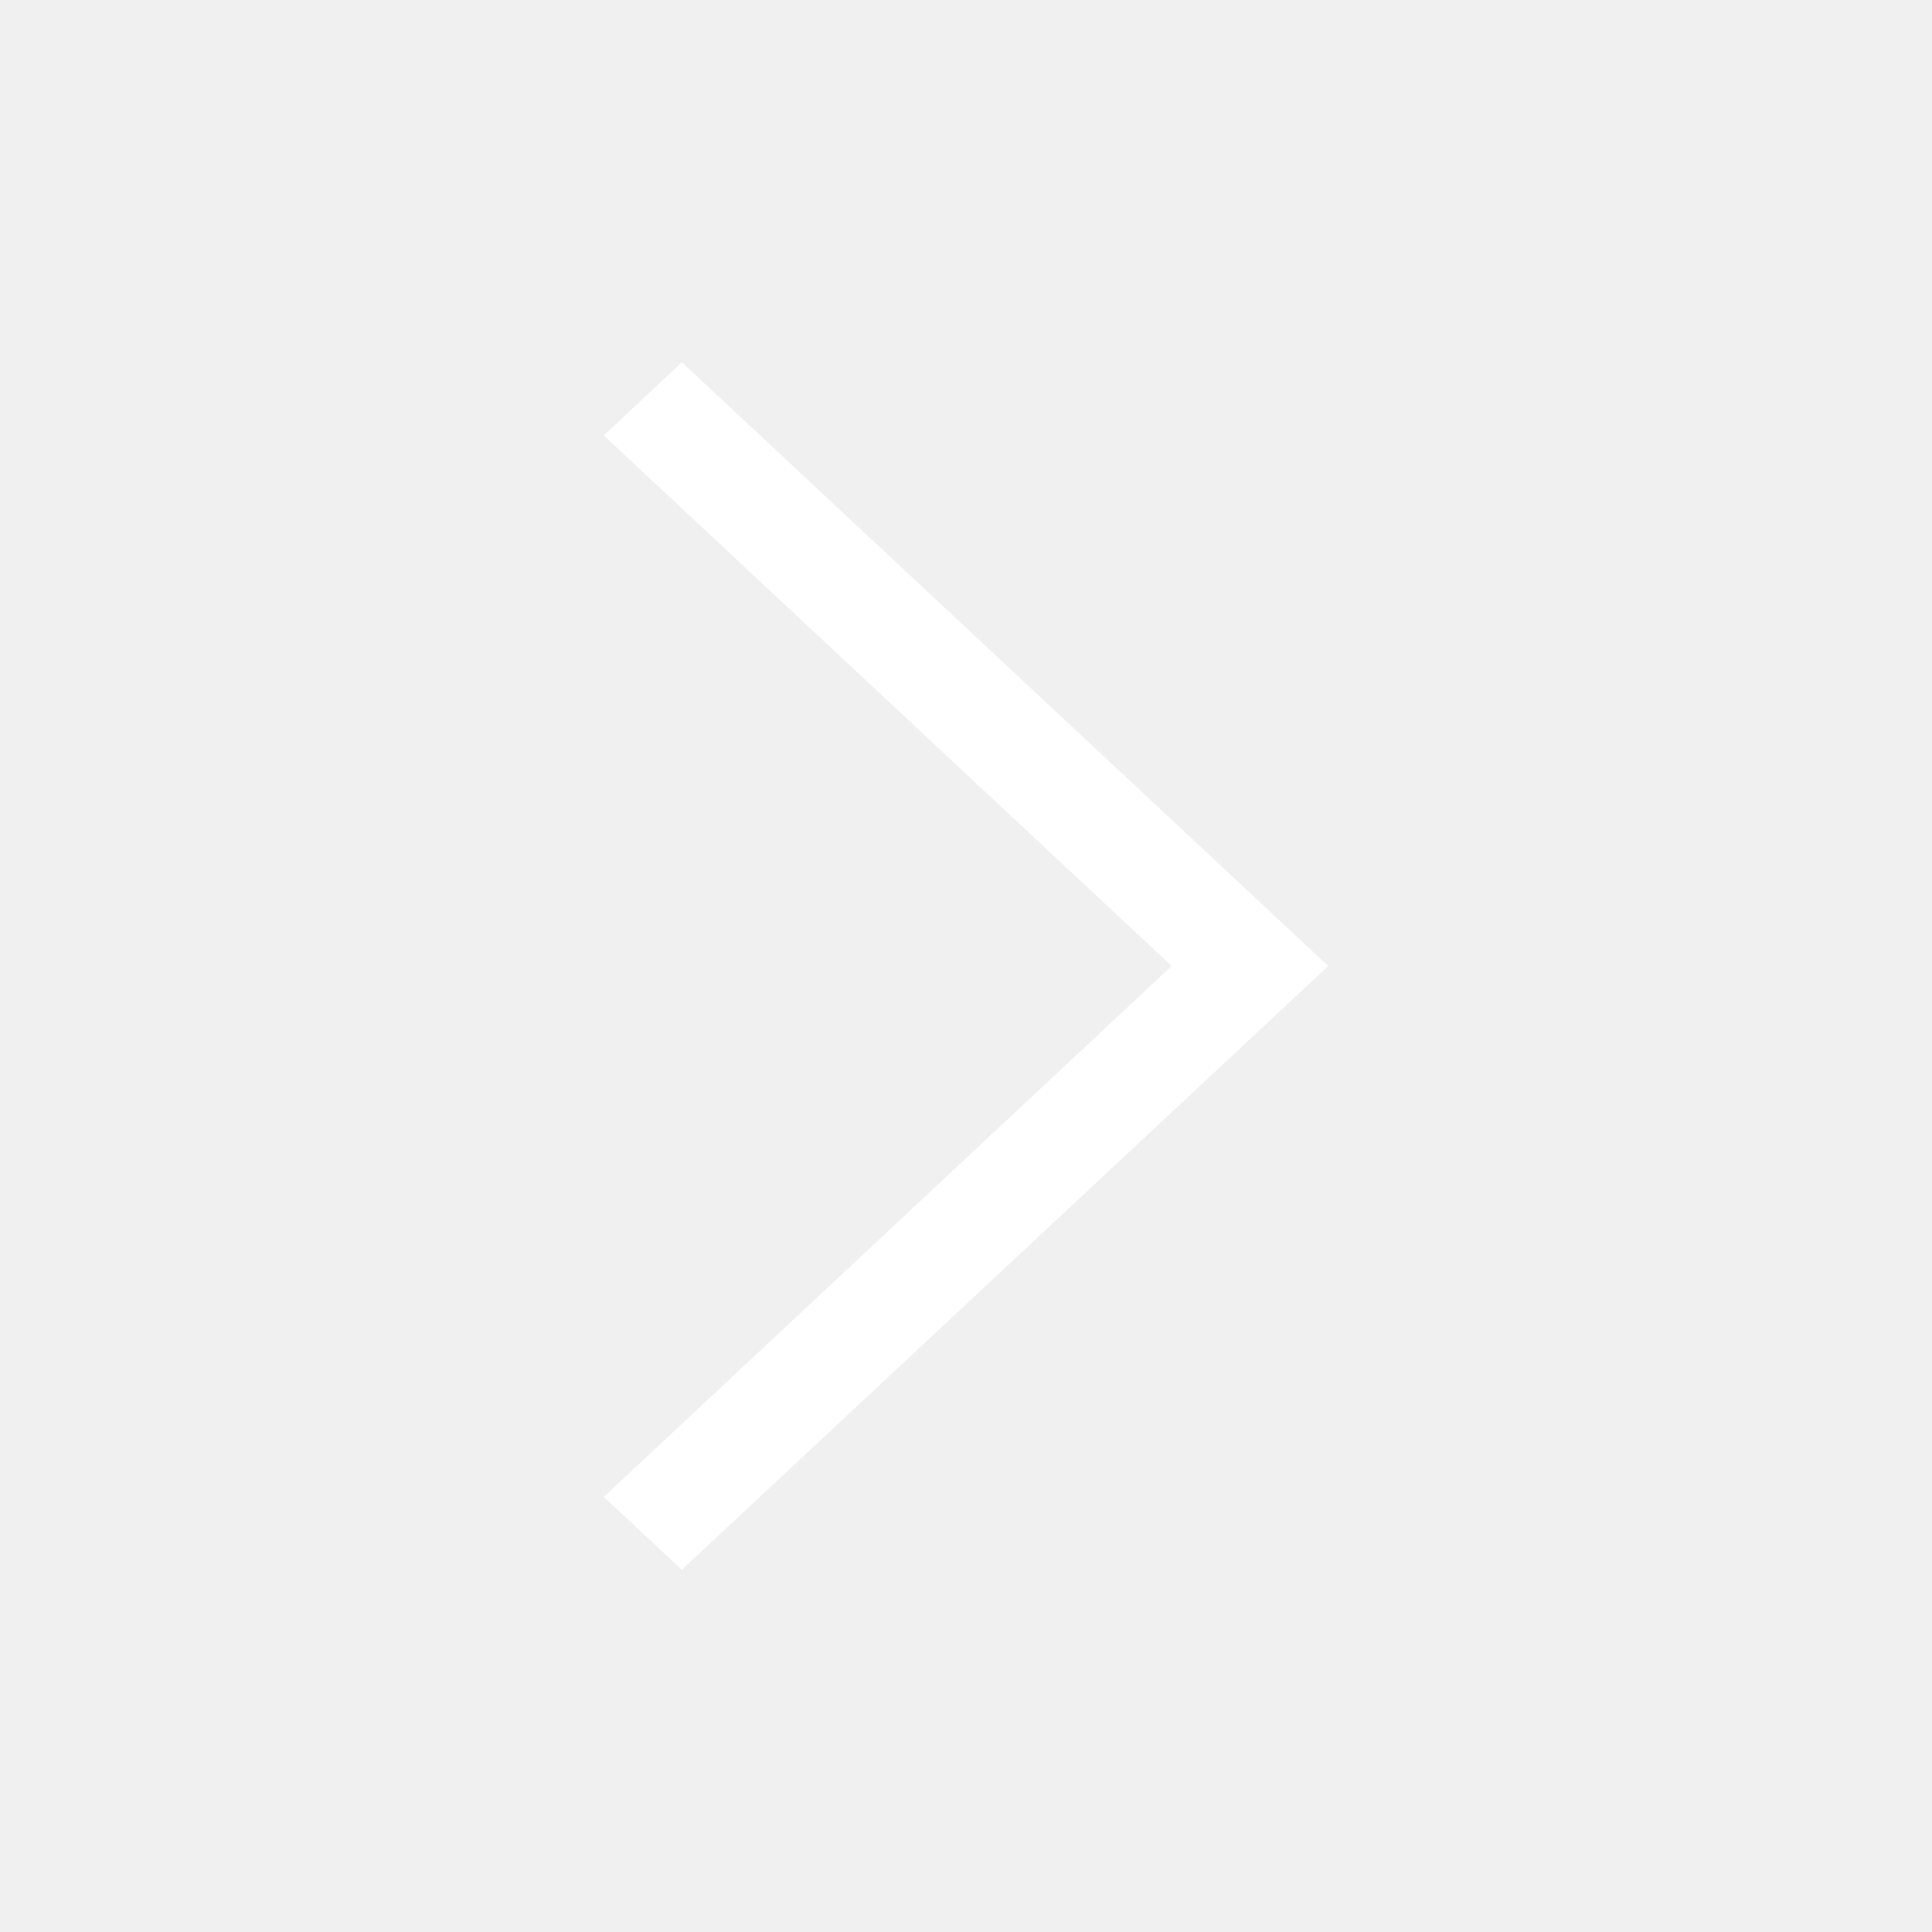
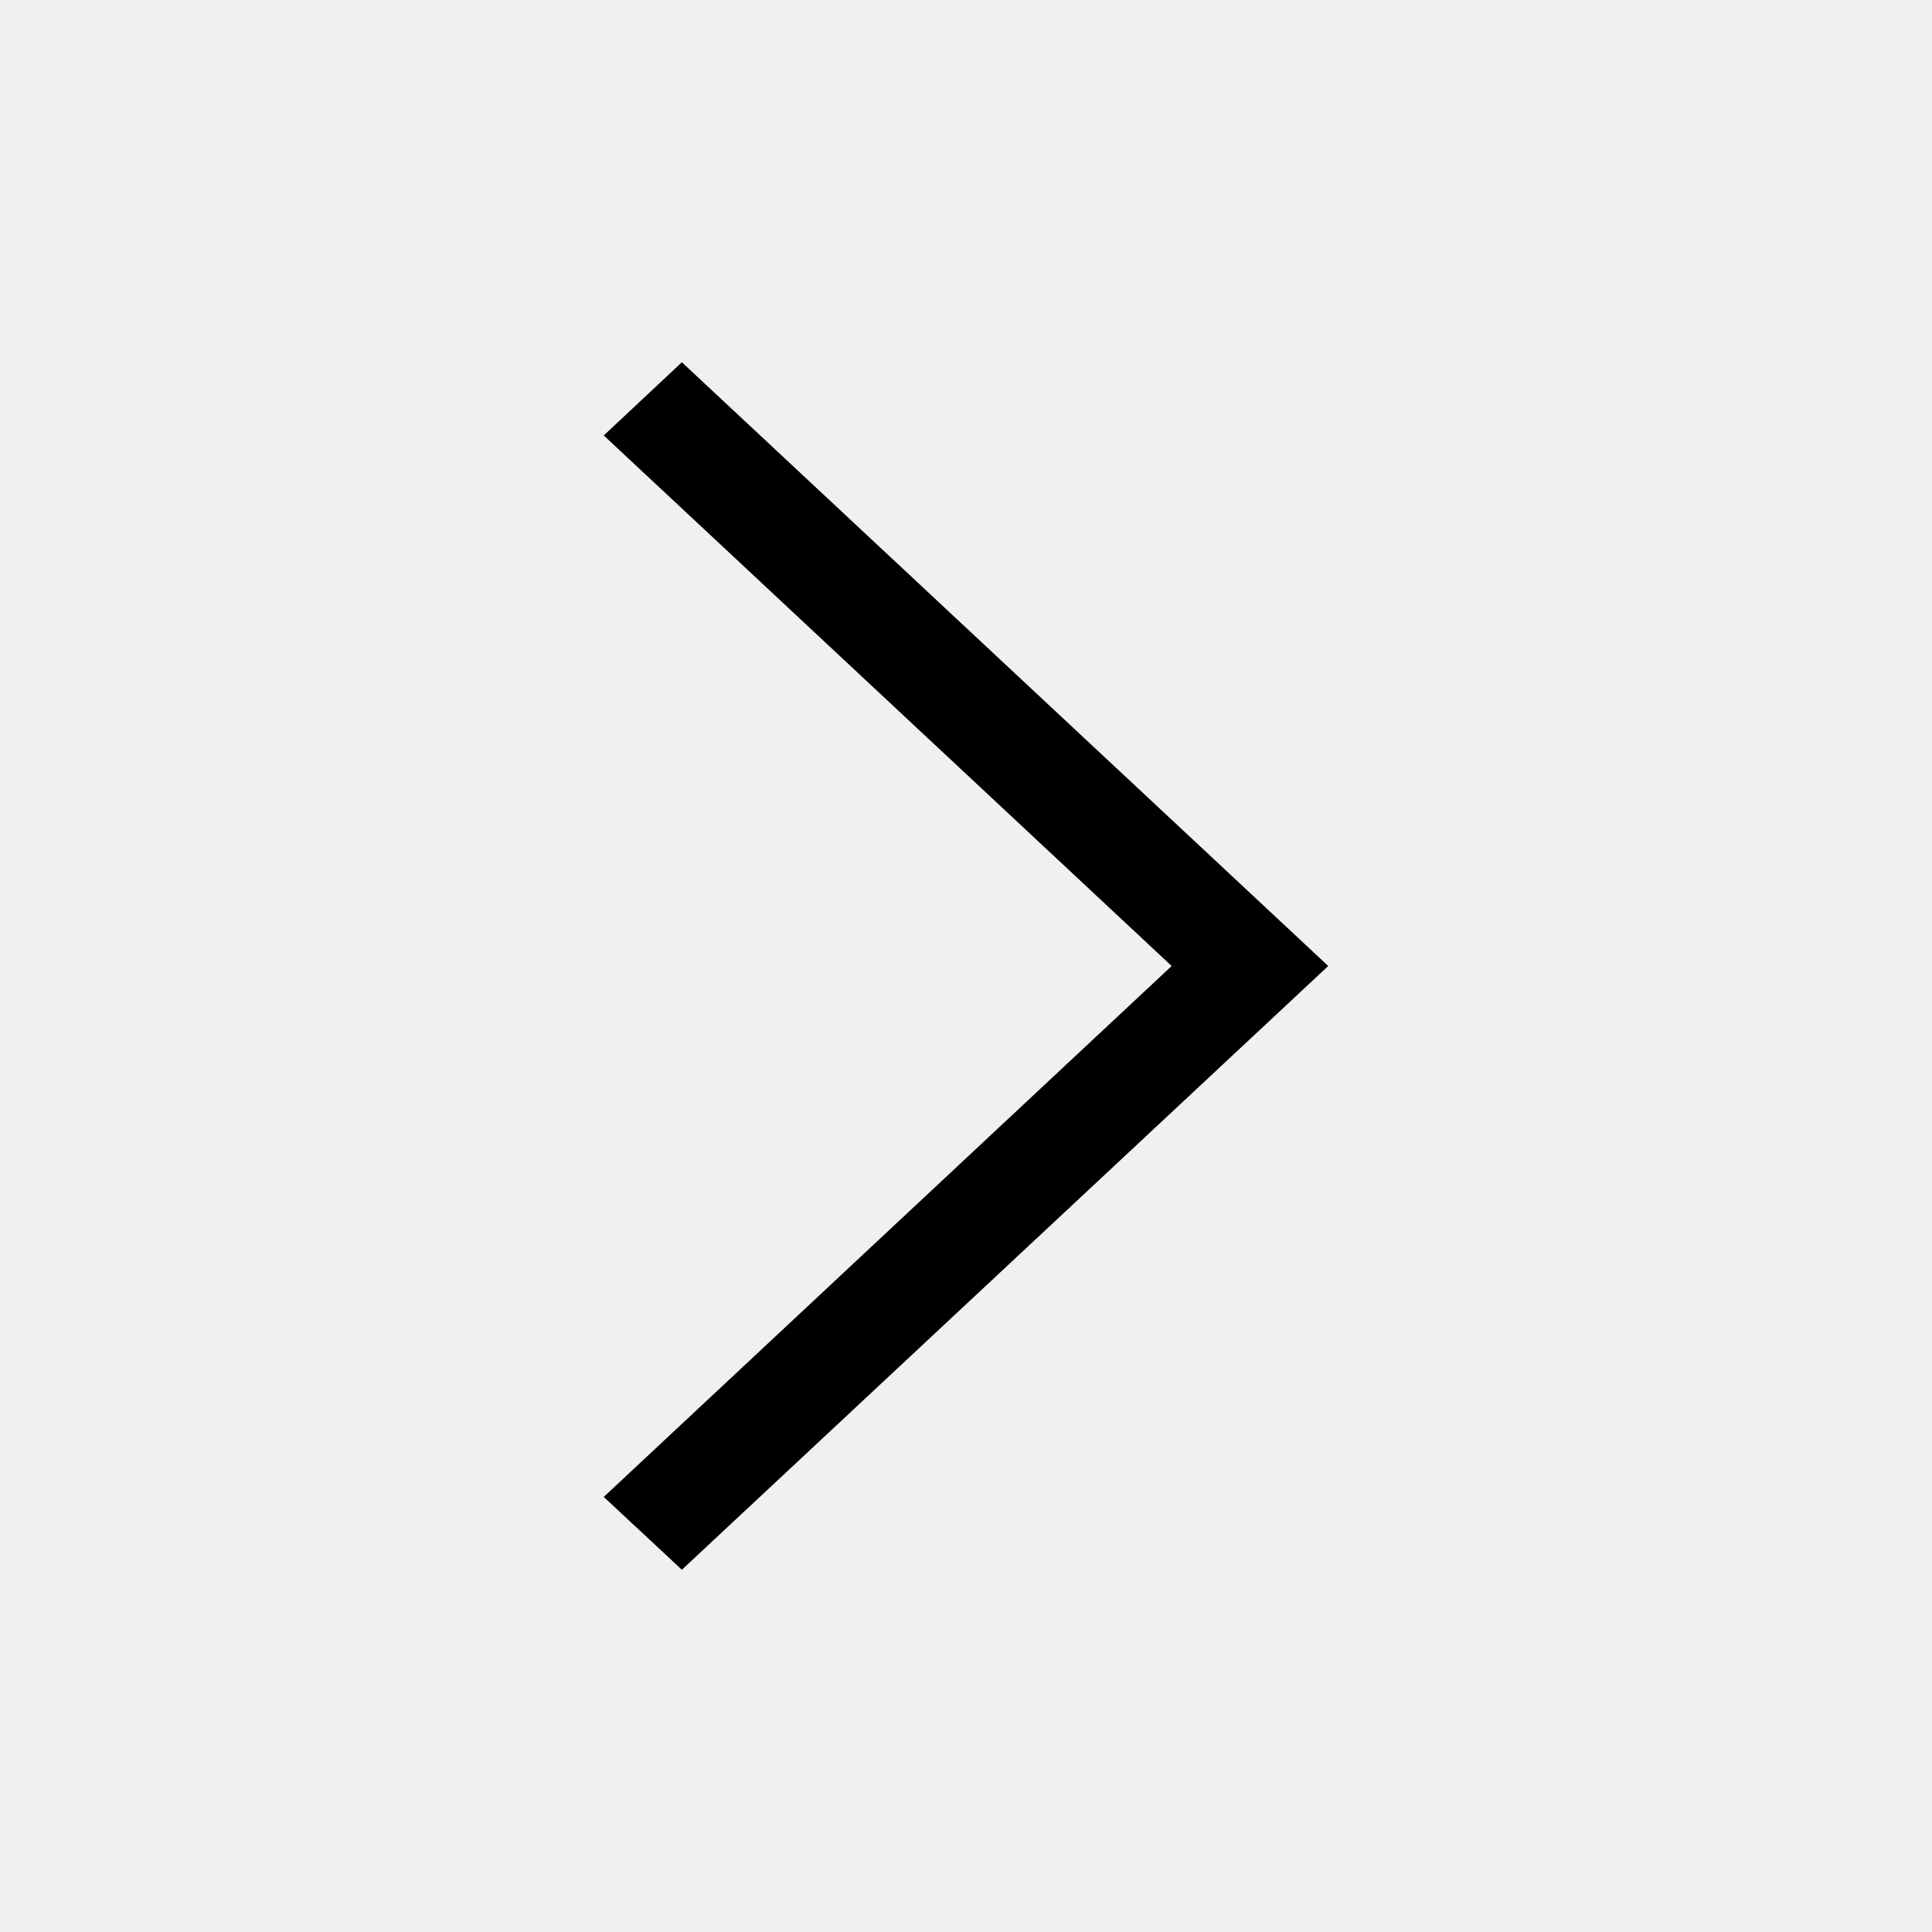
<svg xmlns="http://www.w3.org/2000/svg" height="512px" style="enable-background:new 0 0 512 512;" version="1.1" viewBox="0 0 512 512" width="512px" xml:space="preserve">
-   <polygon fill="#FFF" points="160,115.4 180.7,96 352,256 180.7,416 160,396.7 310.5,256 " />
+   <polygon stroke="none" stroke-width="0" points="160,115.4 180.7,96 352,256 180.7,416 160,396.7 310.5,256 " />
</svg>
